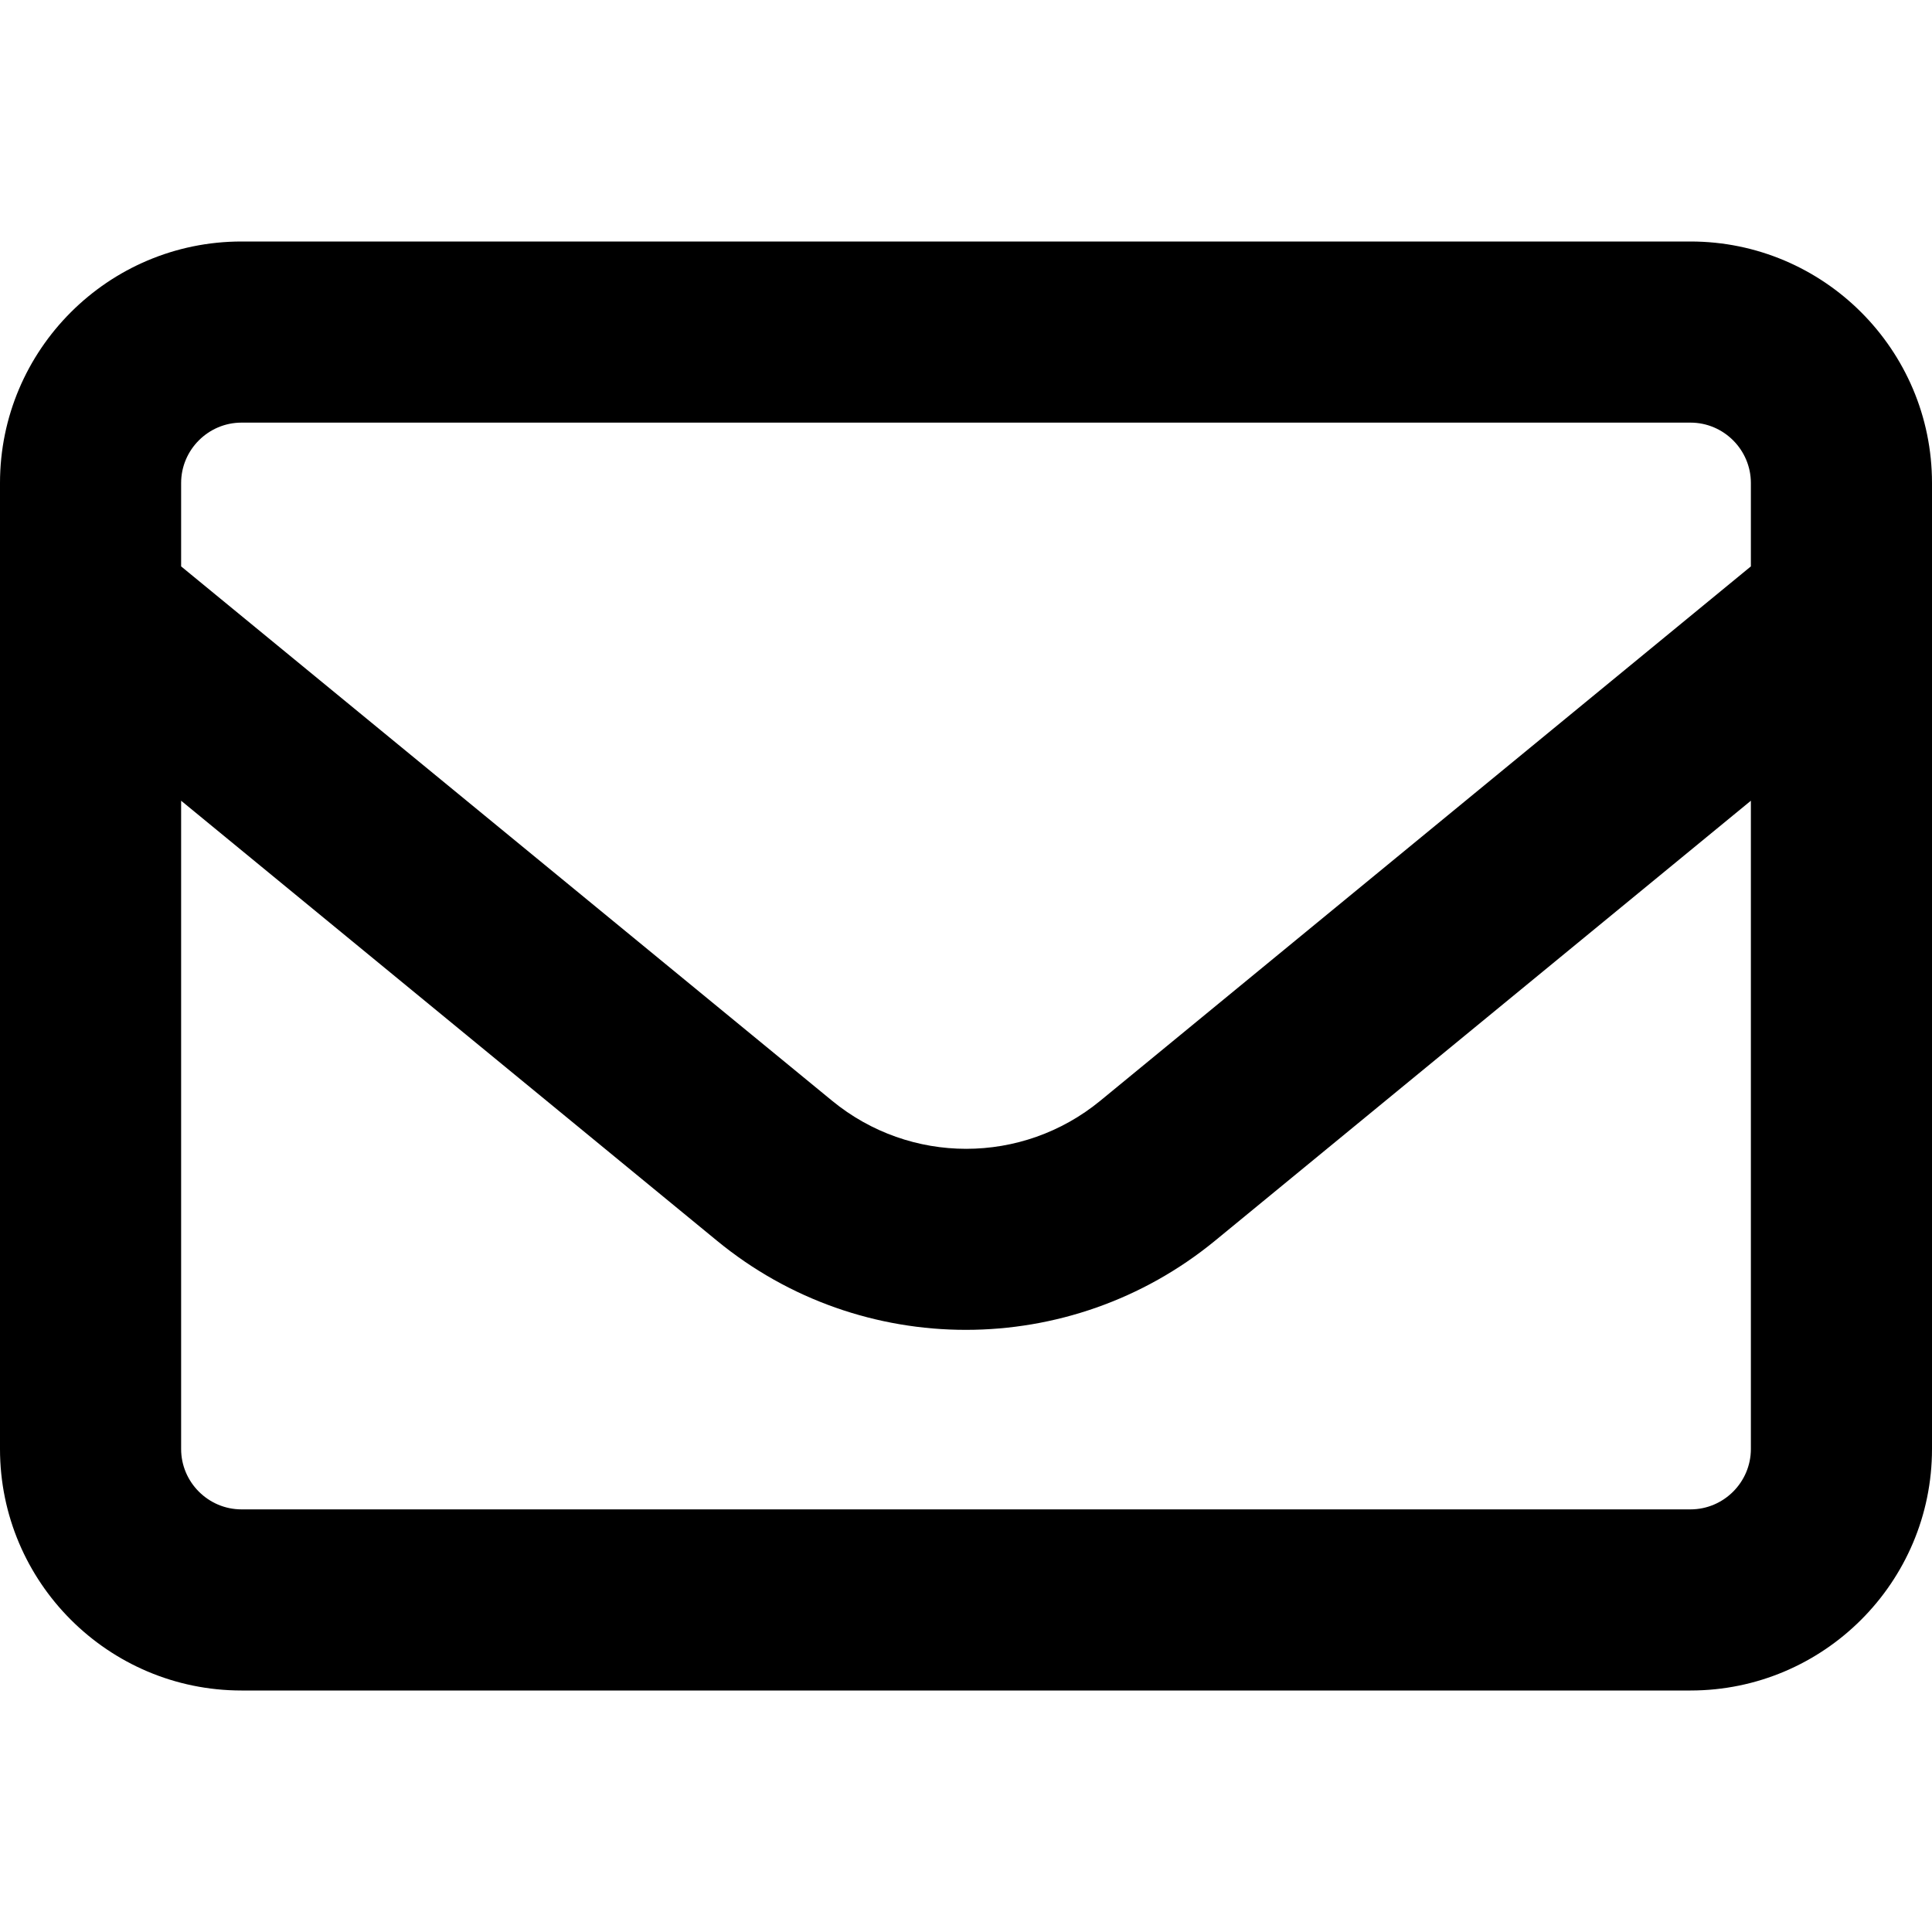
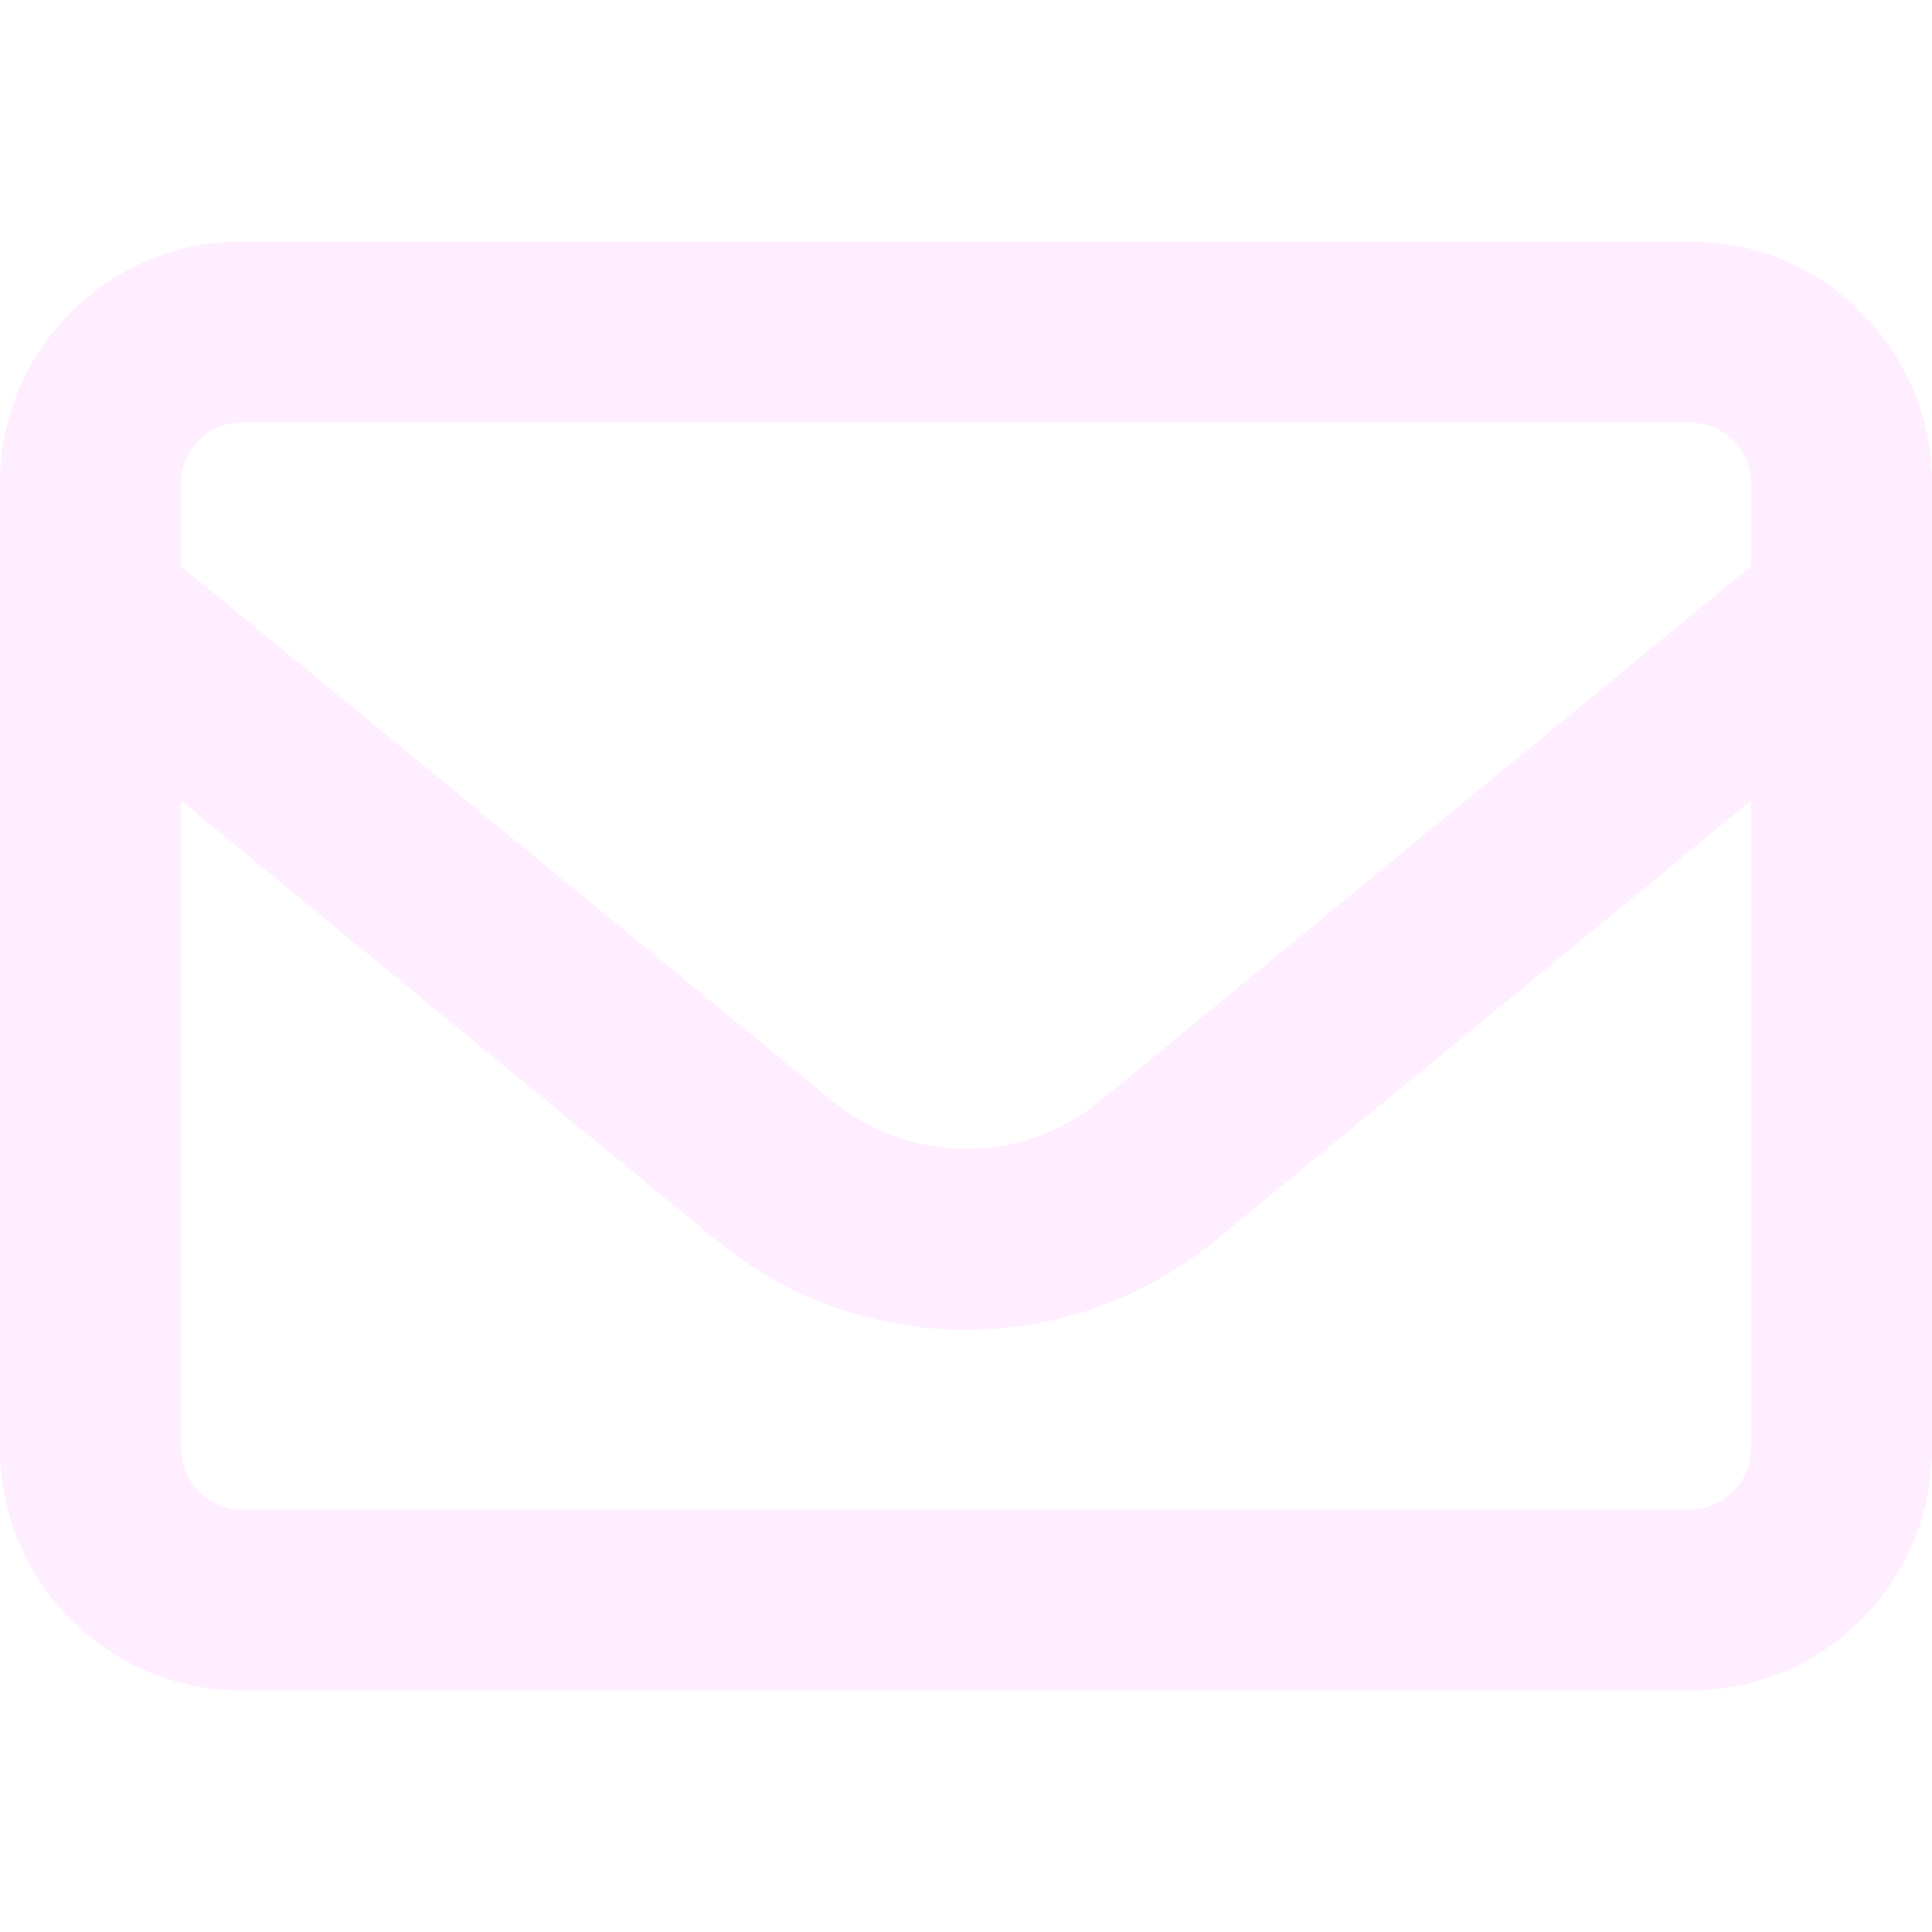
<svg xmlns="http://www.w3.org/2000/svg" viewBox="0 0 512 512">
-   <path d="M64 112c-8.8 0-16 7.2-16 16l0 22.1L220.5 291.7c20.7 17 50.4 17 71.1 0L464 150.1l0-22.1c0-8.8-7.2-16-16-16L64 112zM48 212.2L48 384c0 8.8 7.2 16 16 16l384 0c8.8 0 16-7.2 16-16l0-171.8L322 328.8c-38.4 31.5-93.7 31.5-132 0L48 212.2zM0 128C0 92.7 28.7 64 64 64l384 0c35.3 0 64 28.7 64 64l0 256c0 35.3-28.7 64-64 64L64 448c-35.3 0-64-28.7-64-64L0 128z" />
+   <path fill="#FFEEFF" d="M64 112c-8.8 0-16 7.2-16 16l0 22.1L220.5 291.7c20.7 17 50.4 17 71.1 0L464 150.1l0-22.1c0-8.8-7.2-16-16-16L64 112zM48 212.2L48 384c0 8.8 7.2 16 16 16l384 0c8.8 0 16-7.2 16-16l0-171.8L322 328.8c-38.4 31.5-93.7 31.5-132 0L48 212.2zM0 128C0 92.7 28.7 64 64 64l384 0c35.3 0 64 28.7 64 64l0 256c0 35.3-28.7 64-64 64L64 448c-35.3 0-64-28.7-64-64L0 128z" />
</svg>
